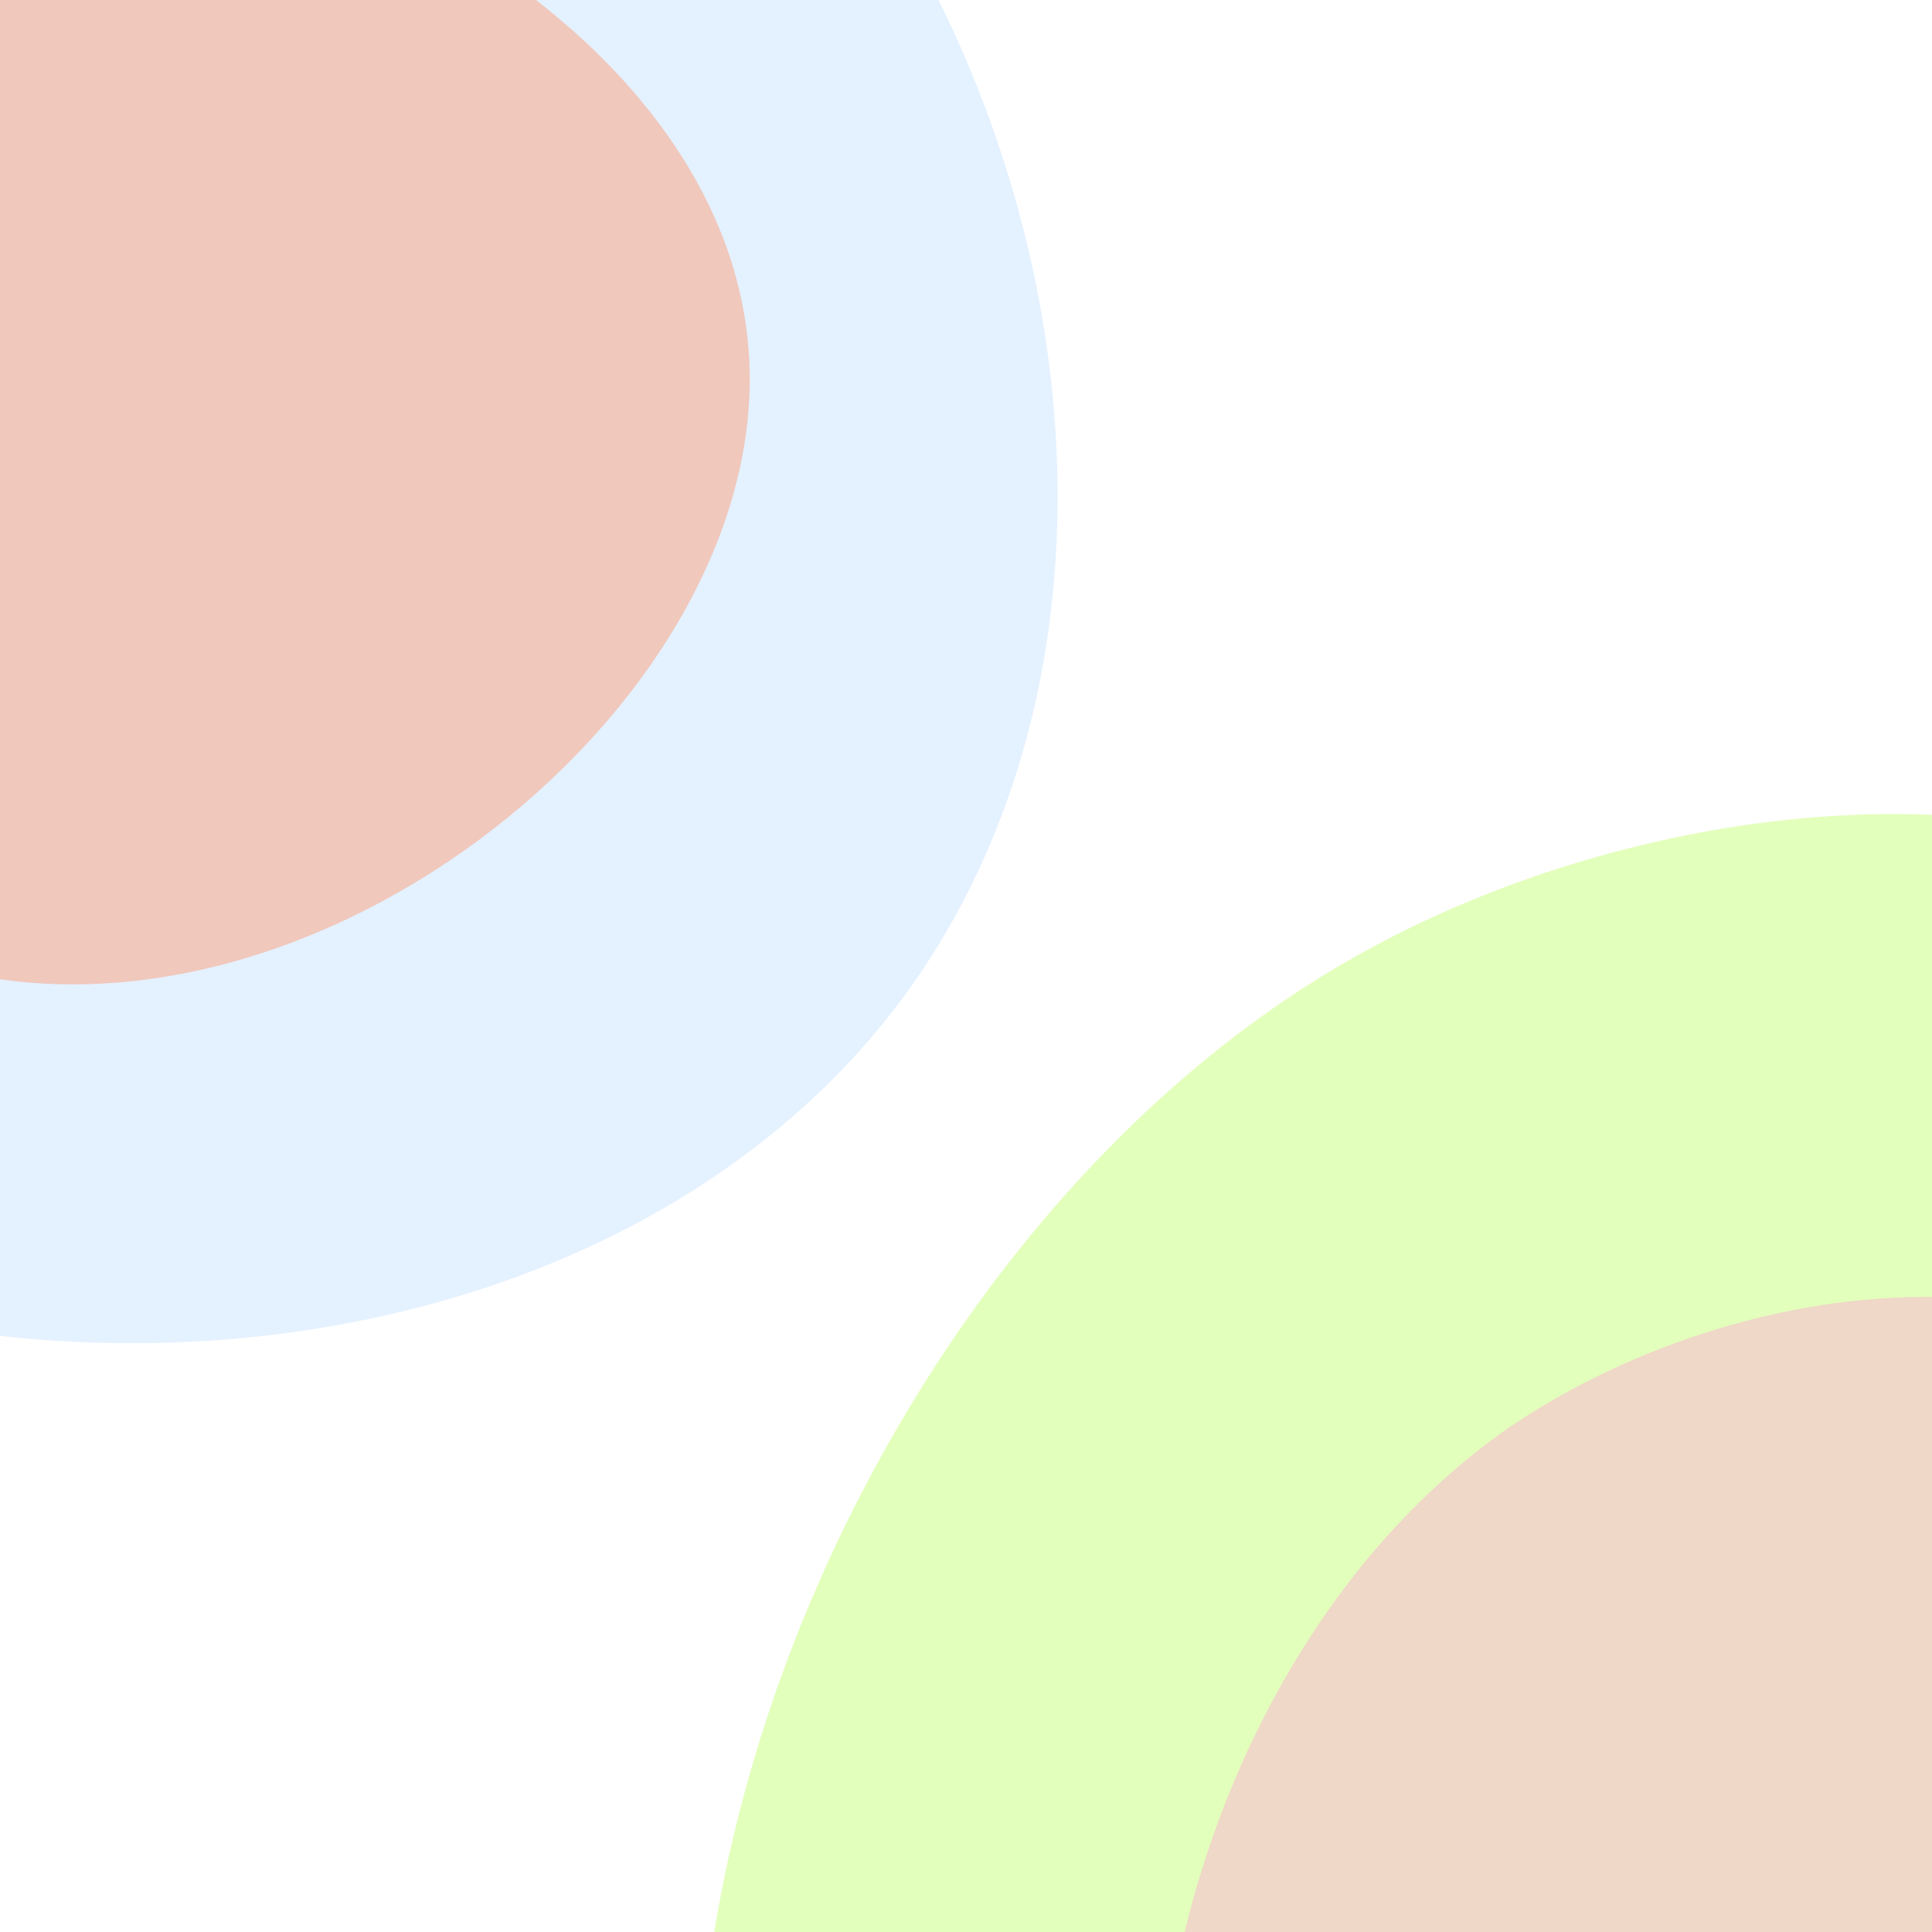
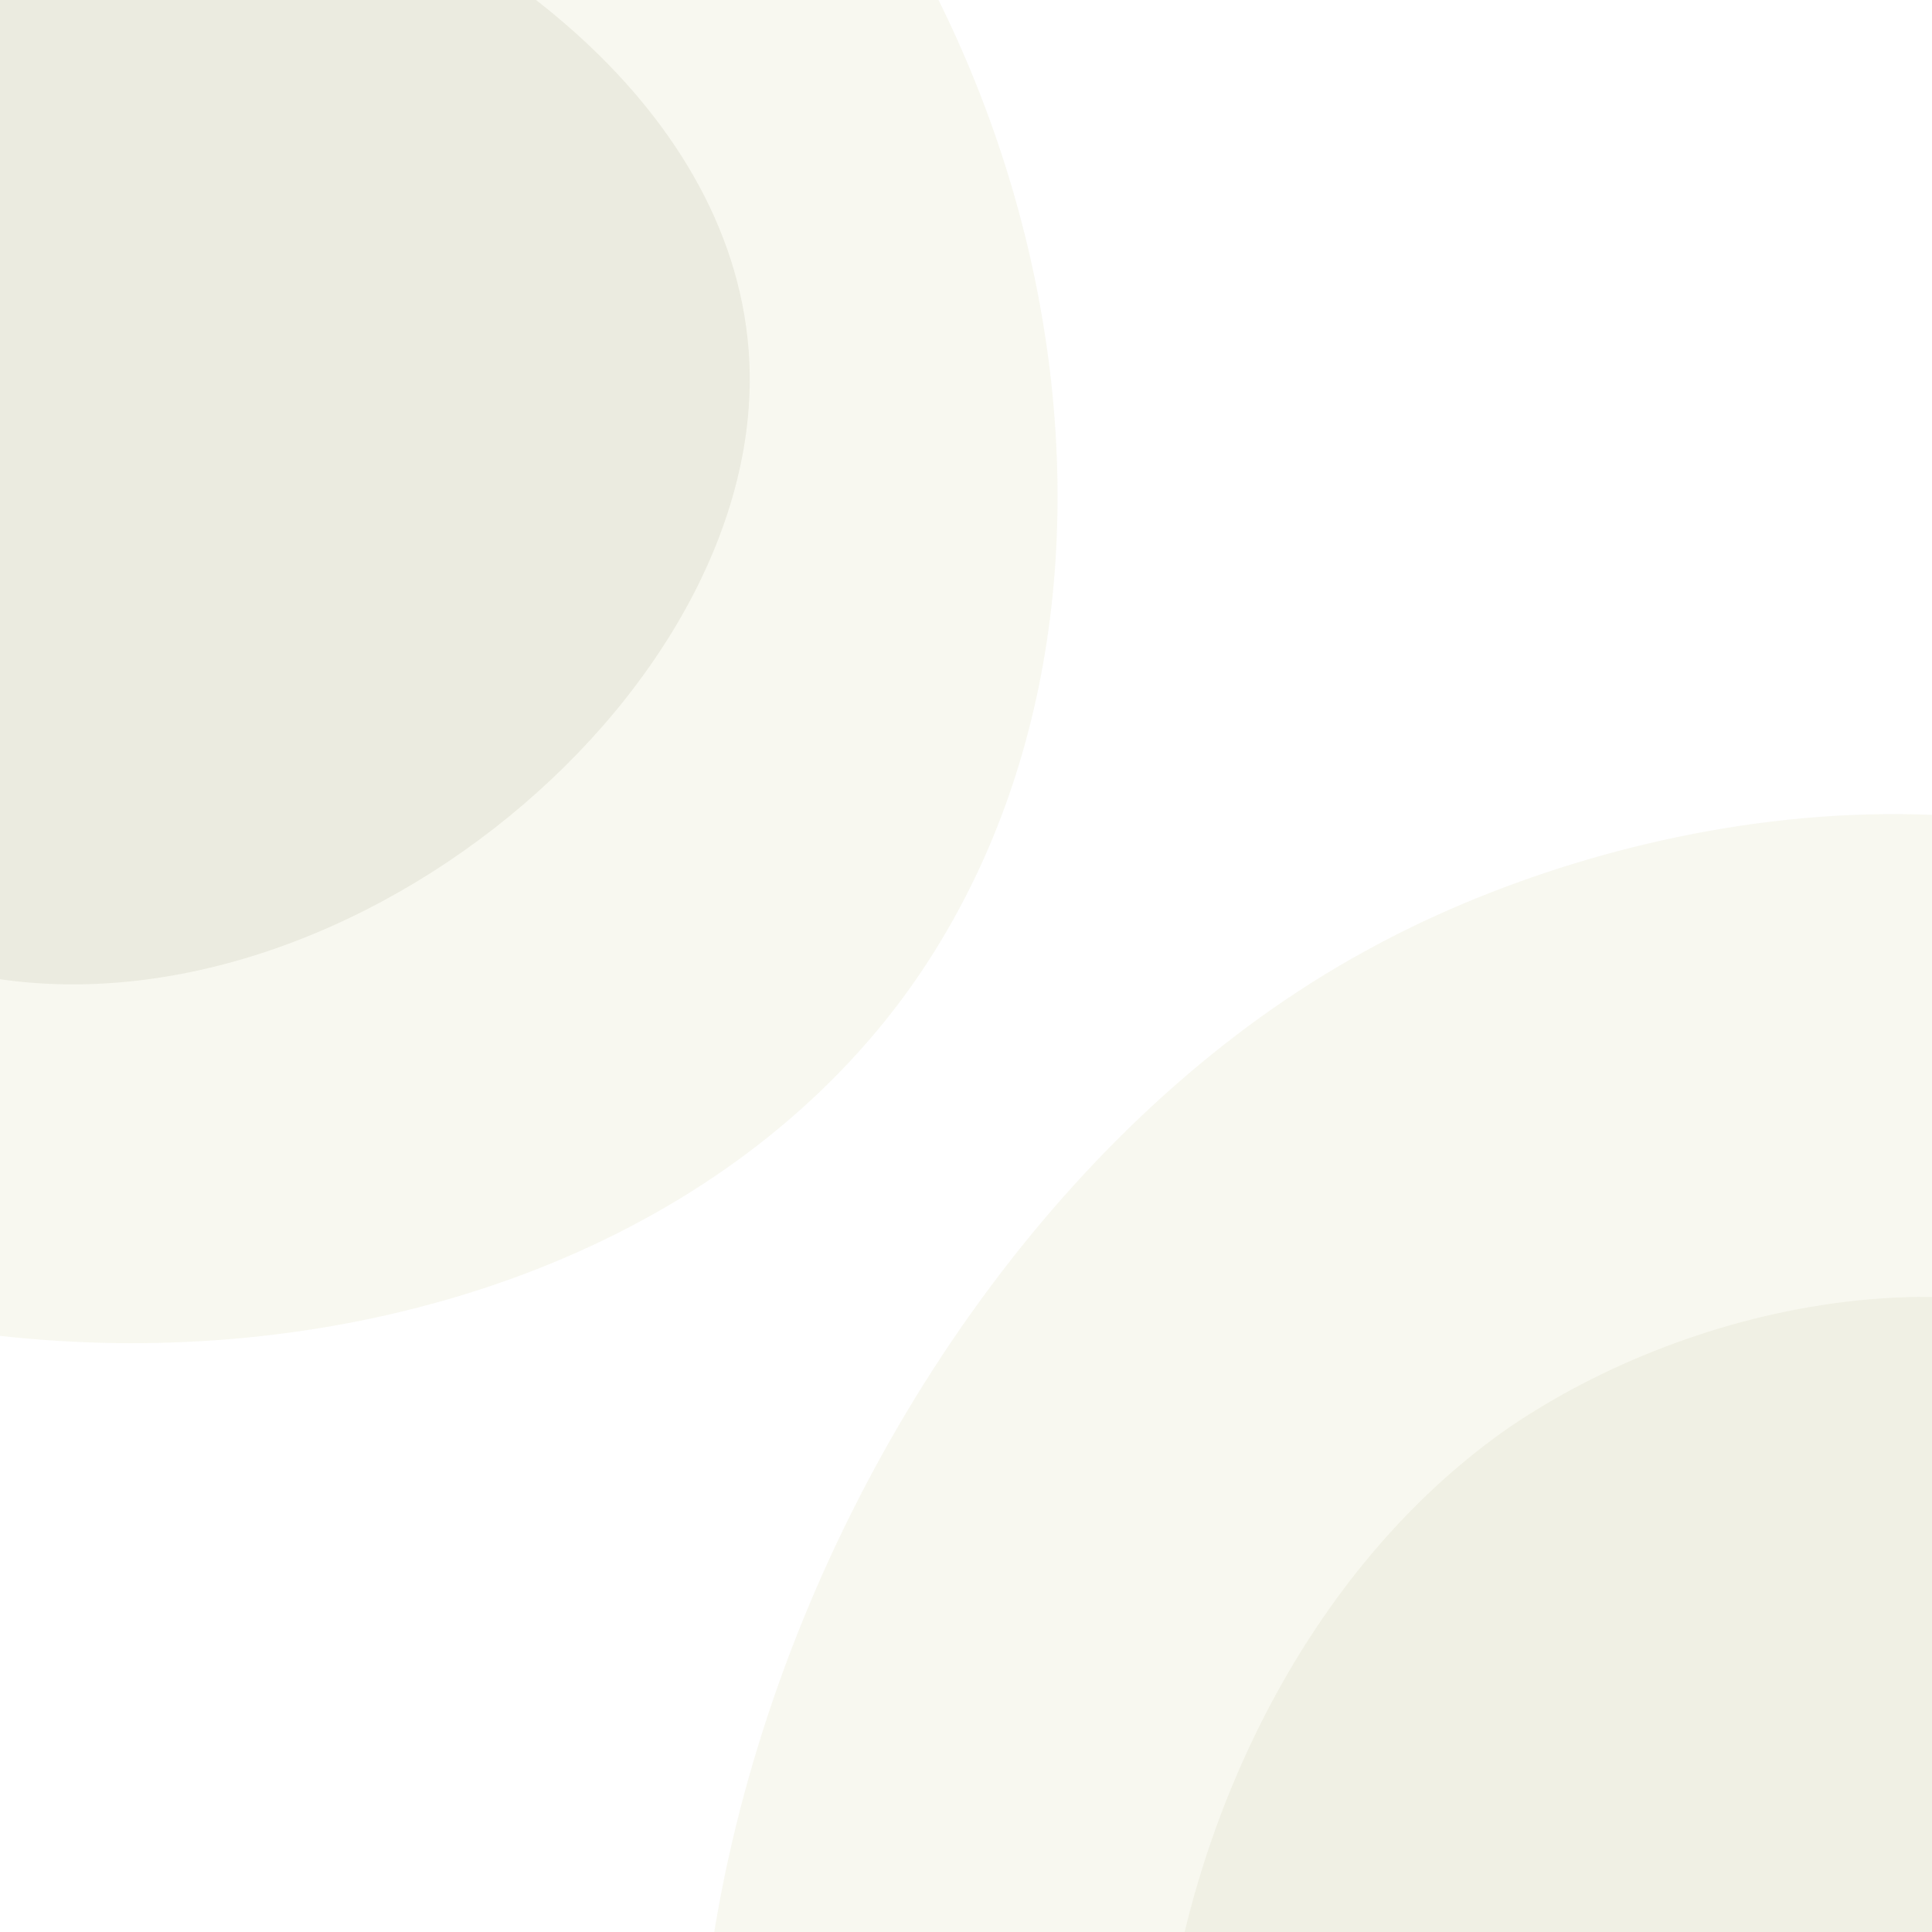
<svg xmlns="http://www.w3.org/2000/svg" preserveAspectRatio="xMidYMid slice" viewBox="10 10 80 80">
  <defs>
    <style>
            @keyframes rotate {
					 0% {
                    transform: rotate(0deg);
                }
                100% {
                    transform: rotate(360deg);
                }
            }
            .out-top {
                animation: rotate 20s linear infinite;
                transform-origin: 13px 25px;
            }
            .in-top {
                animation: rotate 10s linear infinite;
                transform-origin: 13px 25px;
            }
            .out-bottom {
                animation: rotate 25s linear infinite;
                transform-origin: 84px 93px;
            }
            .in-bottom {
                animation: rotate 15s linear infinite;
                transform-origin: 84px 93px;
            }
        </style>
  </defs>
-   <path fill="#c2e0ff6f" class="out-top" d="M37-5C25.1-14.7,5.7-19.1-9.2-10-28.5,1.8-32.7,31.1-19.8,49c15.5,21.5,52.6,22,67.2,2.3C59.4,35,53.7,8.5,37-5Z" />
-   <path fill="#ff94666f" class="in-top" d="M20.6,4.1C11.6,1.5-1.9,2.5-8,11.2-16.3,23.1-8.2,45.6,7.4,50S42.1,38.9,41,24.5C40.2,14.1,29.4,6.6,20.6,4.1Z" />
-   <path fill="#bfff666f" class="out-bottom" d="M105.9,48.6c-12.4-8.2-29.3-4.8-39.4.8-23.4,12.8-37.7,51.9-19.1,74.1s63.9,15.3,76-5.6c7.6-13.3,1.8-31.1-2.3-43.8C117.6,63.3,114.7,54.3,105.9,48.6Z" />
-   <path fill="#ffa5d66f" class="in-bottom" d="M102,67.1c-9.6-6.1-22-3.1-29.5,2-15.4,10.7-19.6,37.5-7.6,47.8s35.9,3.9,44.5-12.5C115.5,92.6,113.9,74.6,102,67.1Z" />
+   <path fill="#eeeedd6f" class="out-top" d="M37-5C25.1-14.7,5.7-19.1-9.2-10-28.5,1.8-32.7,31.1-19.8,49c15.5,21.5,52.6,22,67.2,2.3C59.4,35,53.7,8.5,37-5Z" />
+   <path fill="#dbdbca6f" class="in-top" d="M20.6,4.1C11.6,1.5-1.9,2.5-8,11.2-16.3,23.1-8.2,45.6,7.4,50S42.1,38.9,41,24.5C40.2,14.1,29.4,6.6,20.6,4.1Z" />
+   <path fill="#eeeedd6f" class="out-bottom" d="M105.9,48.6c-12.4-8.2-29.3-4.8-39.4.8-23.4,12.8-37.7,51.9-19.1,74.1s63.9,15.3,76-5.6c7.6-13.3,1.8-31.1-2.3-43.8C117.6,63.3,114.7,54.3,105.9,48.6Z" />
+   <path fill="#e5e5d46f" class="in-bottom" d="M102,67.1c-9.6-6.1-22-3.1-29.5,2-15.4,10.7-19.6,37.5-7.6,47.8s35.9,3.9,44.5-12.5C115.5,92.6,113.9,74.6,102,67.1Z" />
</svg>
